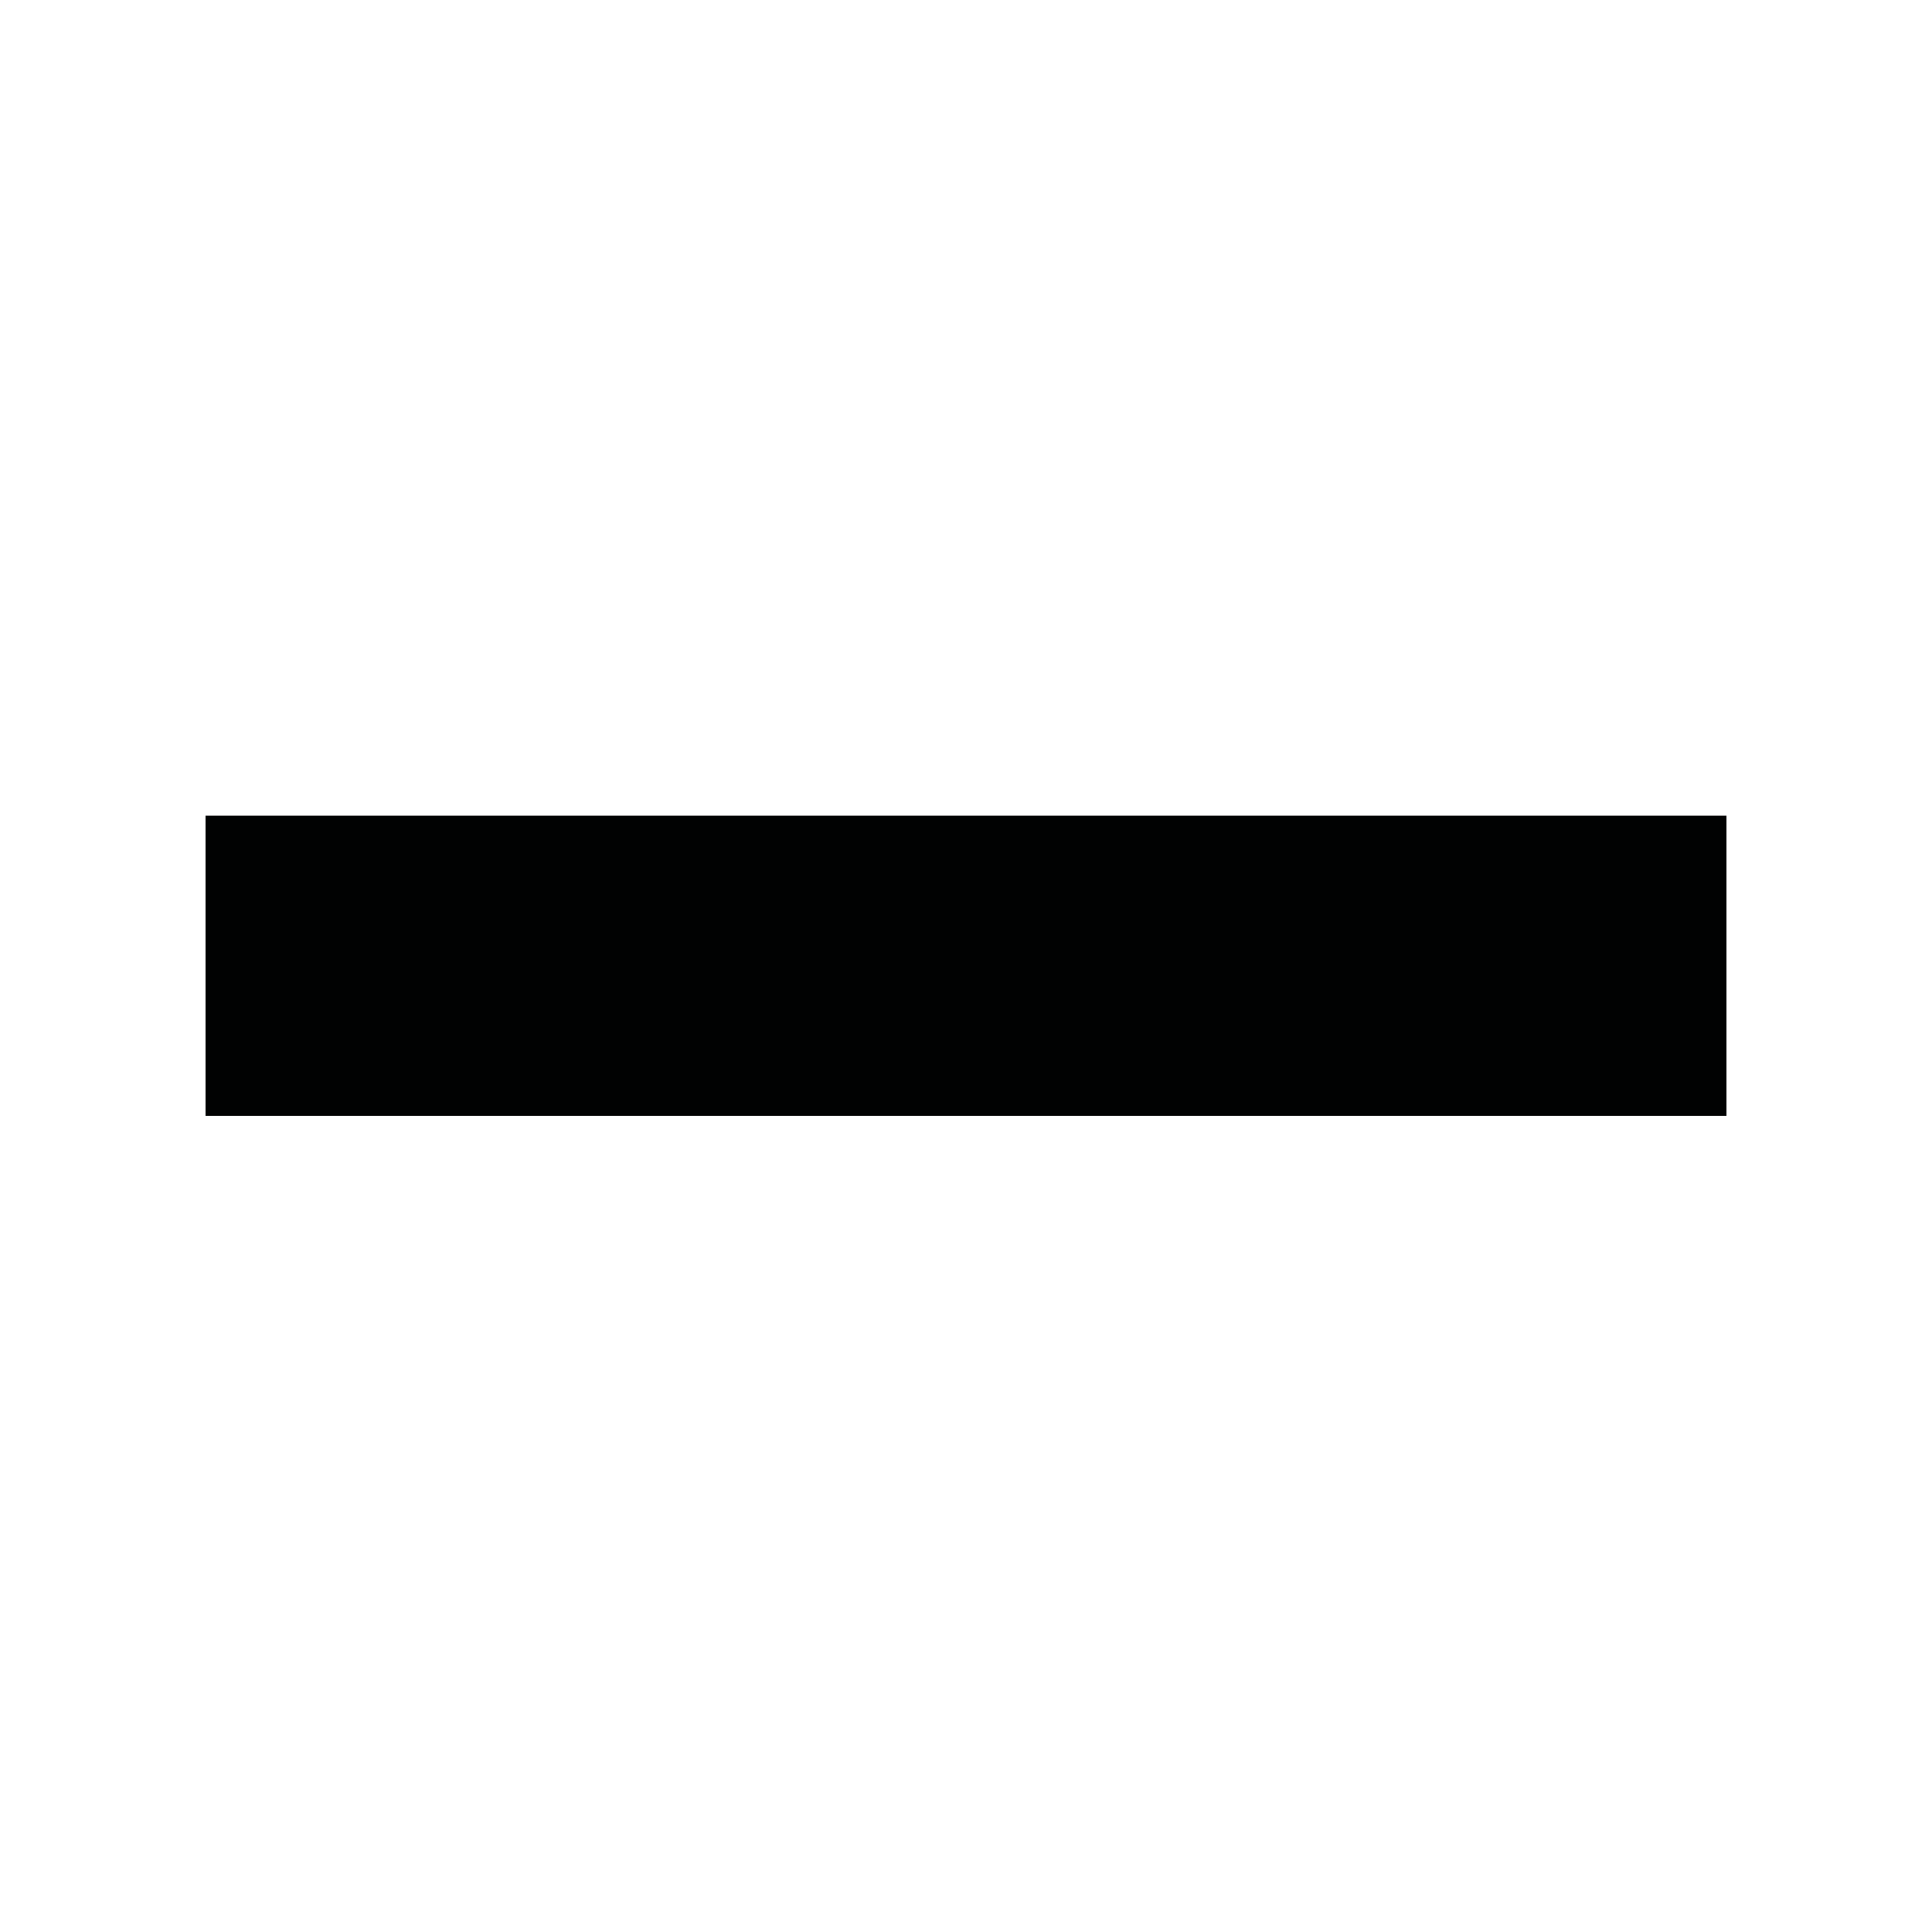
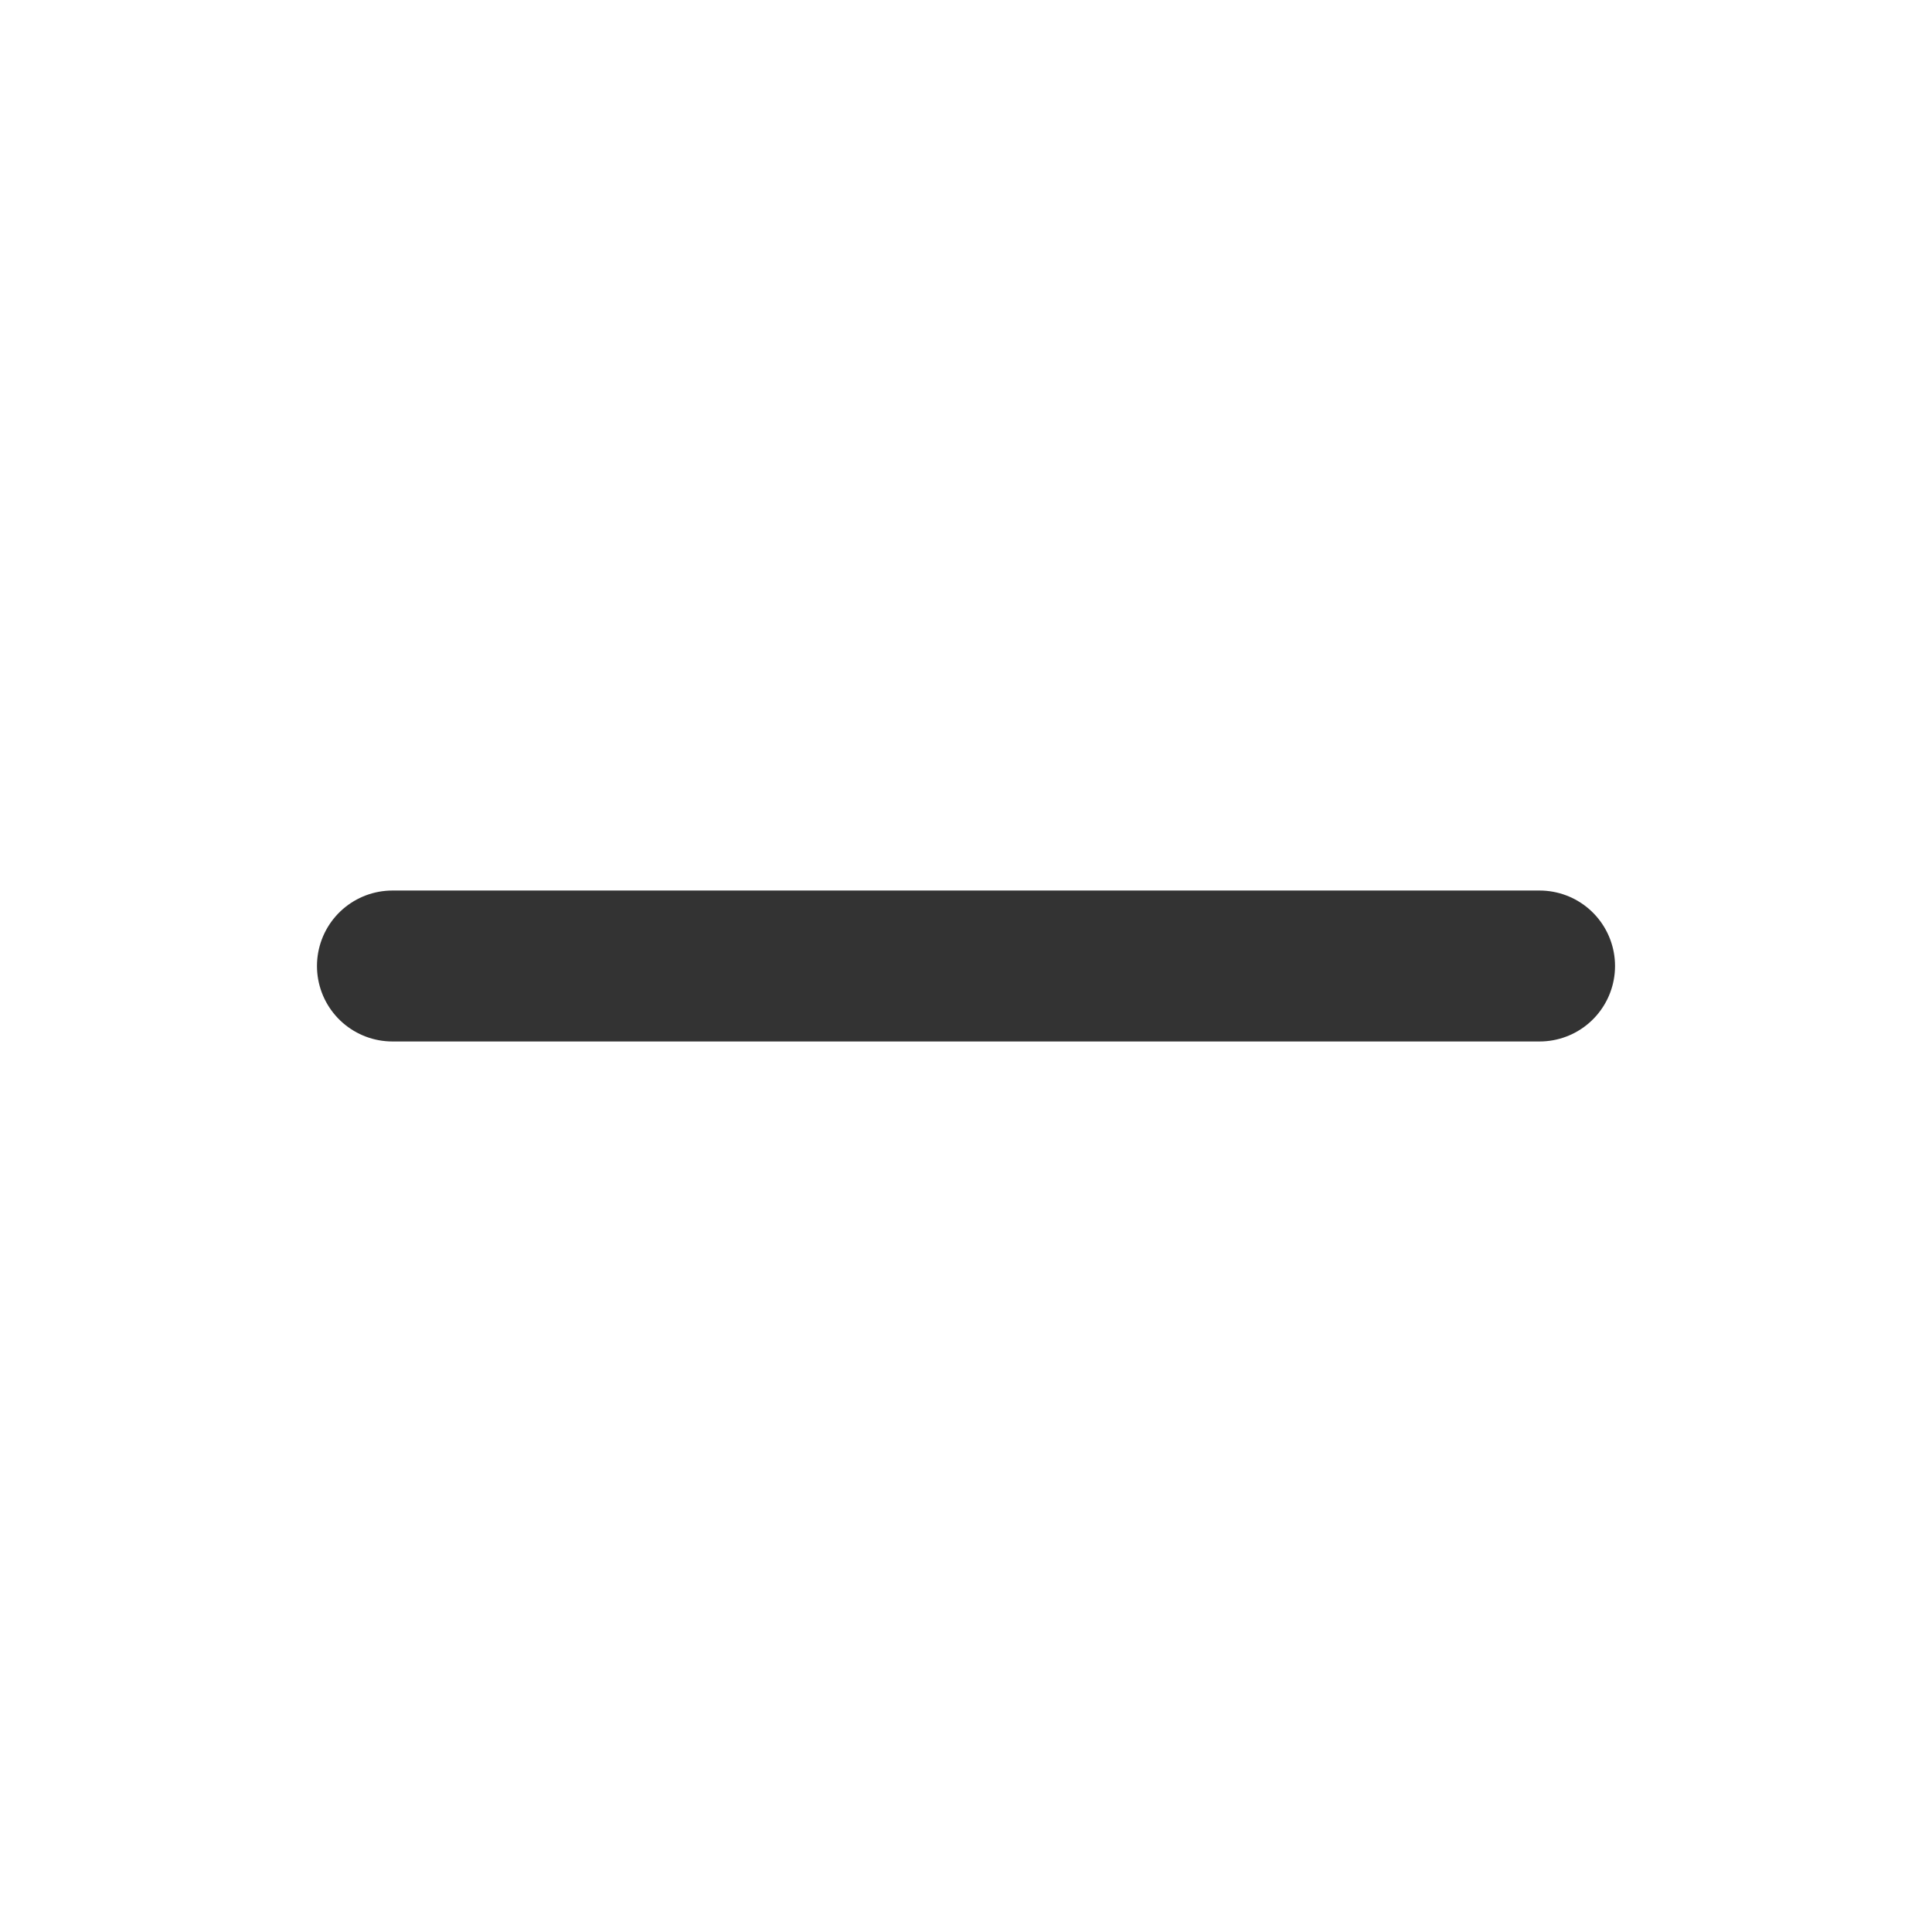
- <svg xmlns="http://www.w3.org/2000/svg" version="1.1" id="Layer_1" x="0px" y="0px" width="1024px" height="1024px" viewBox="0 0 1024 1024" enable-background="new 0 0 1024 1024" xml:space="preserve">
-   <g>
-     <g>
-       <rect x="108.93" y="432.341" fill="#010202" width="806.141" height="159.071" />
+ <svg xmlns="http://www.w3.org/2000/svg" width="100%" height="100%" viewBox="0 0 512 512" version="1.1" xml:space="preserve" style="fill-rule:evenodd;clip-rule:evenodd;stroke-linecap:round;stroke-linejoin:round;stroke-miterlimit:1.5;">
+   <g transform="matrix(-1,0,0,1,488,-16.5321)">
+     <g id="minus">
+       <path d="M384,272.532l-304,0" style="fill:none;stroke:#333;stroke-width:40px;" />
    </g>
  </g>
</svg>
